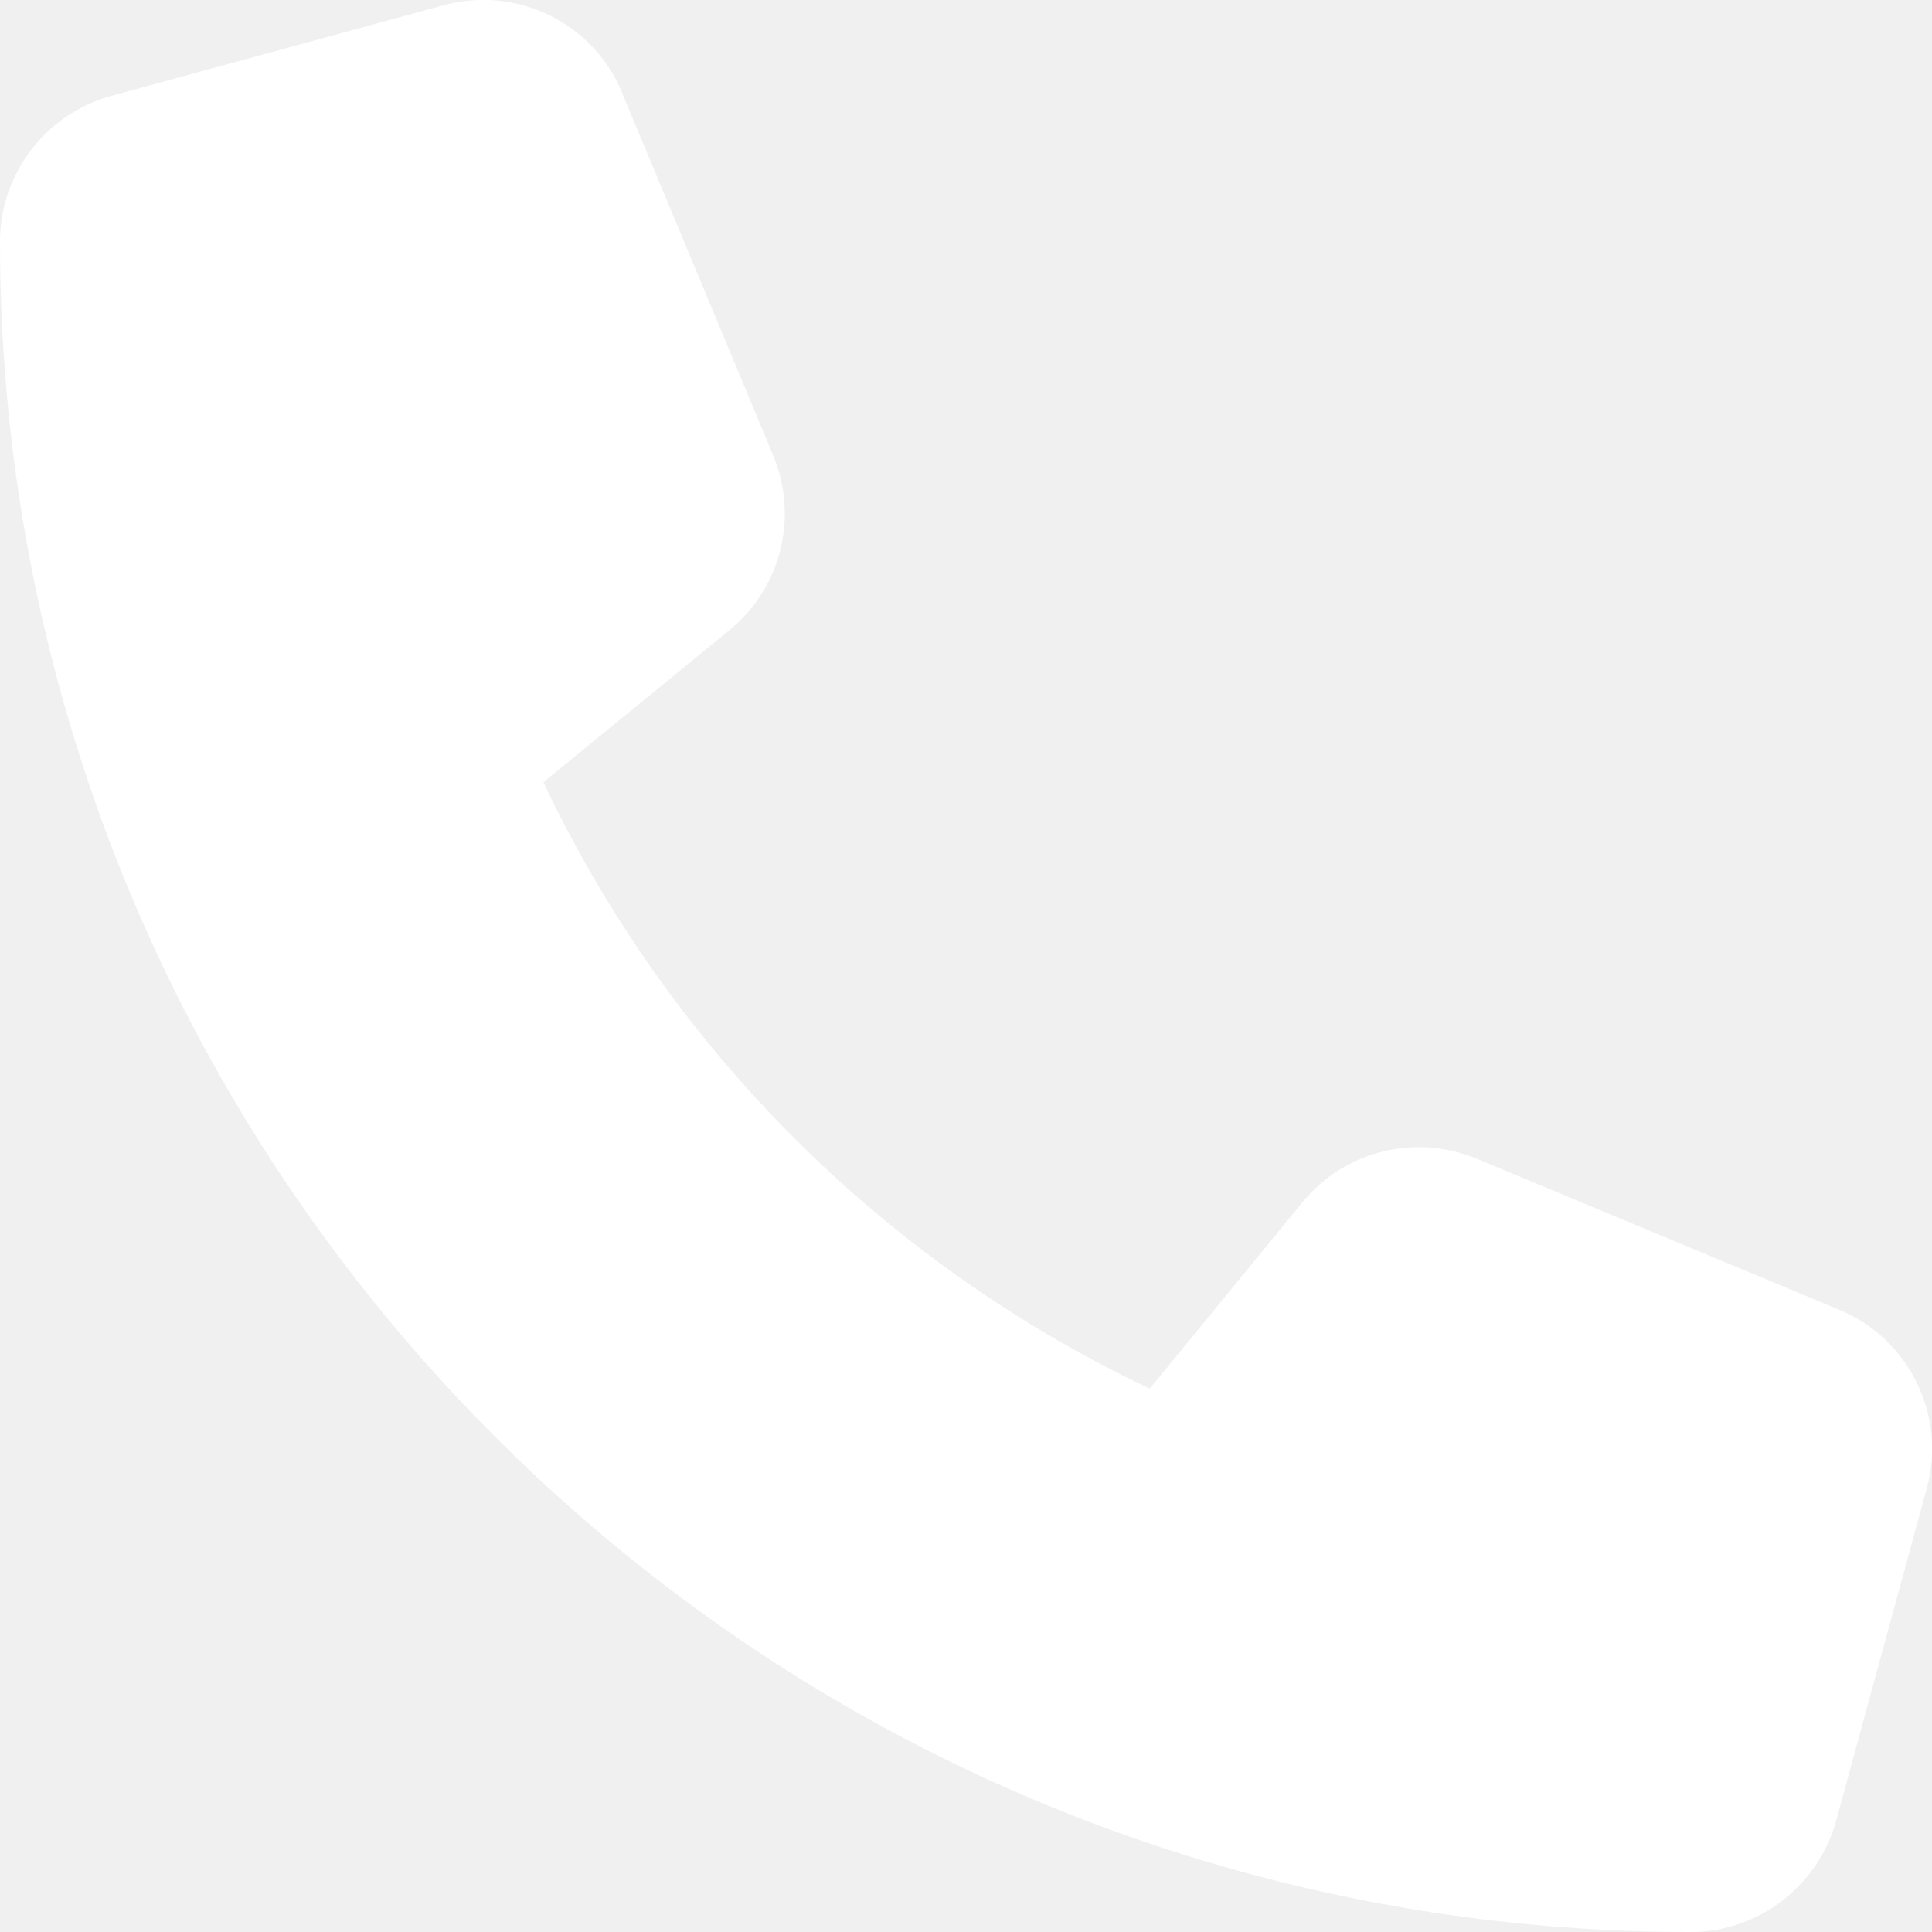
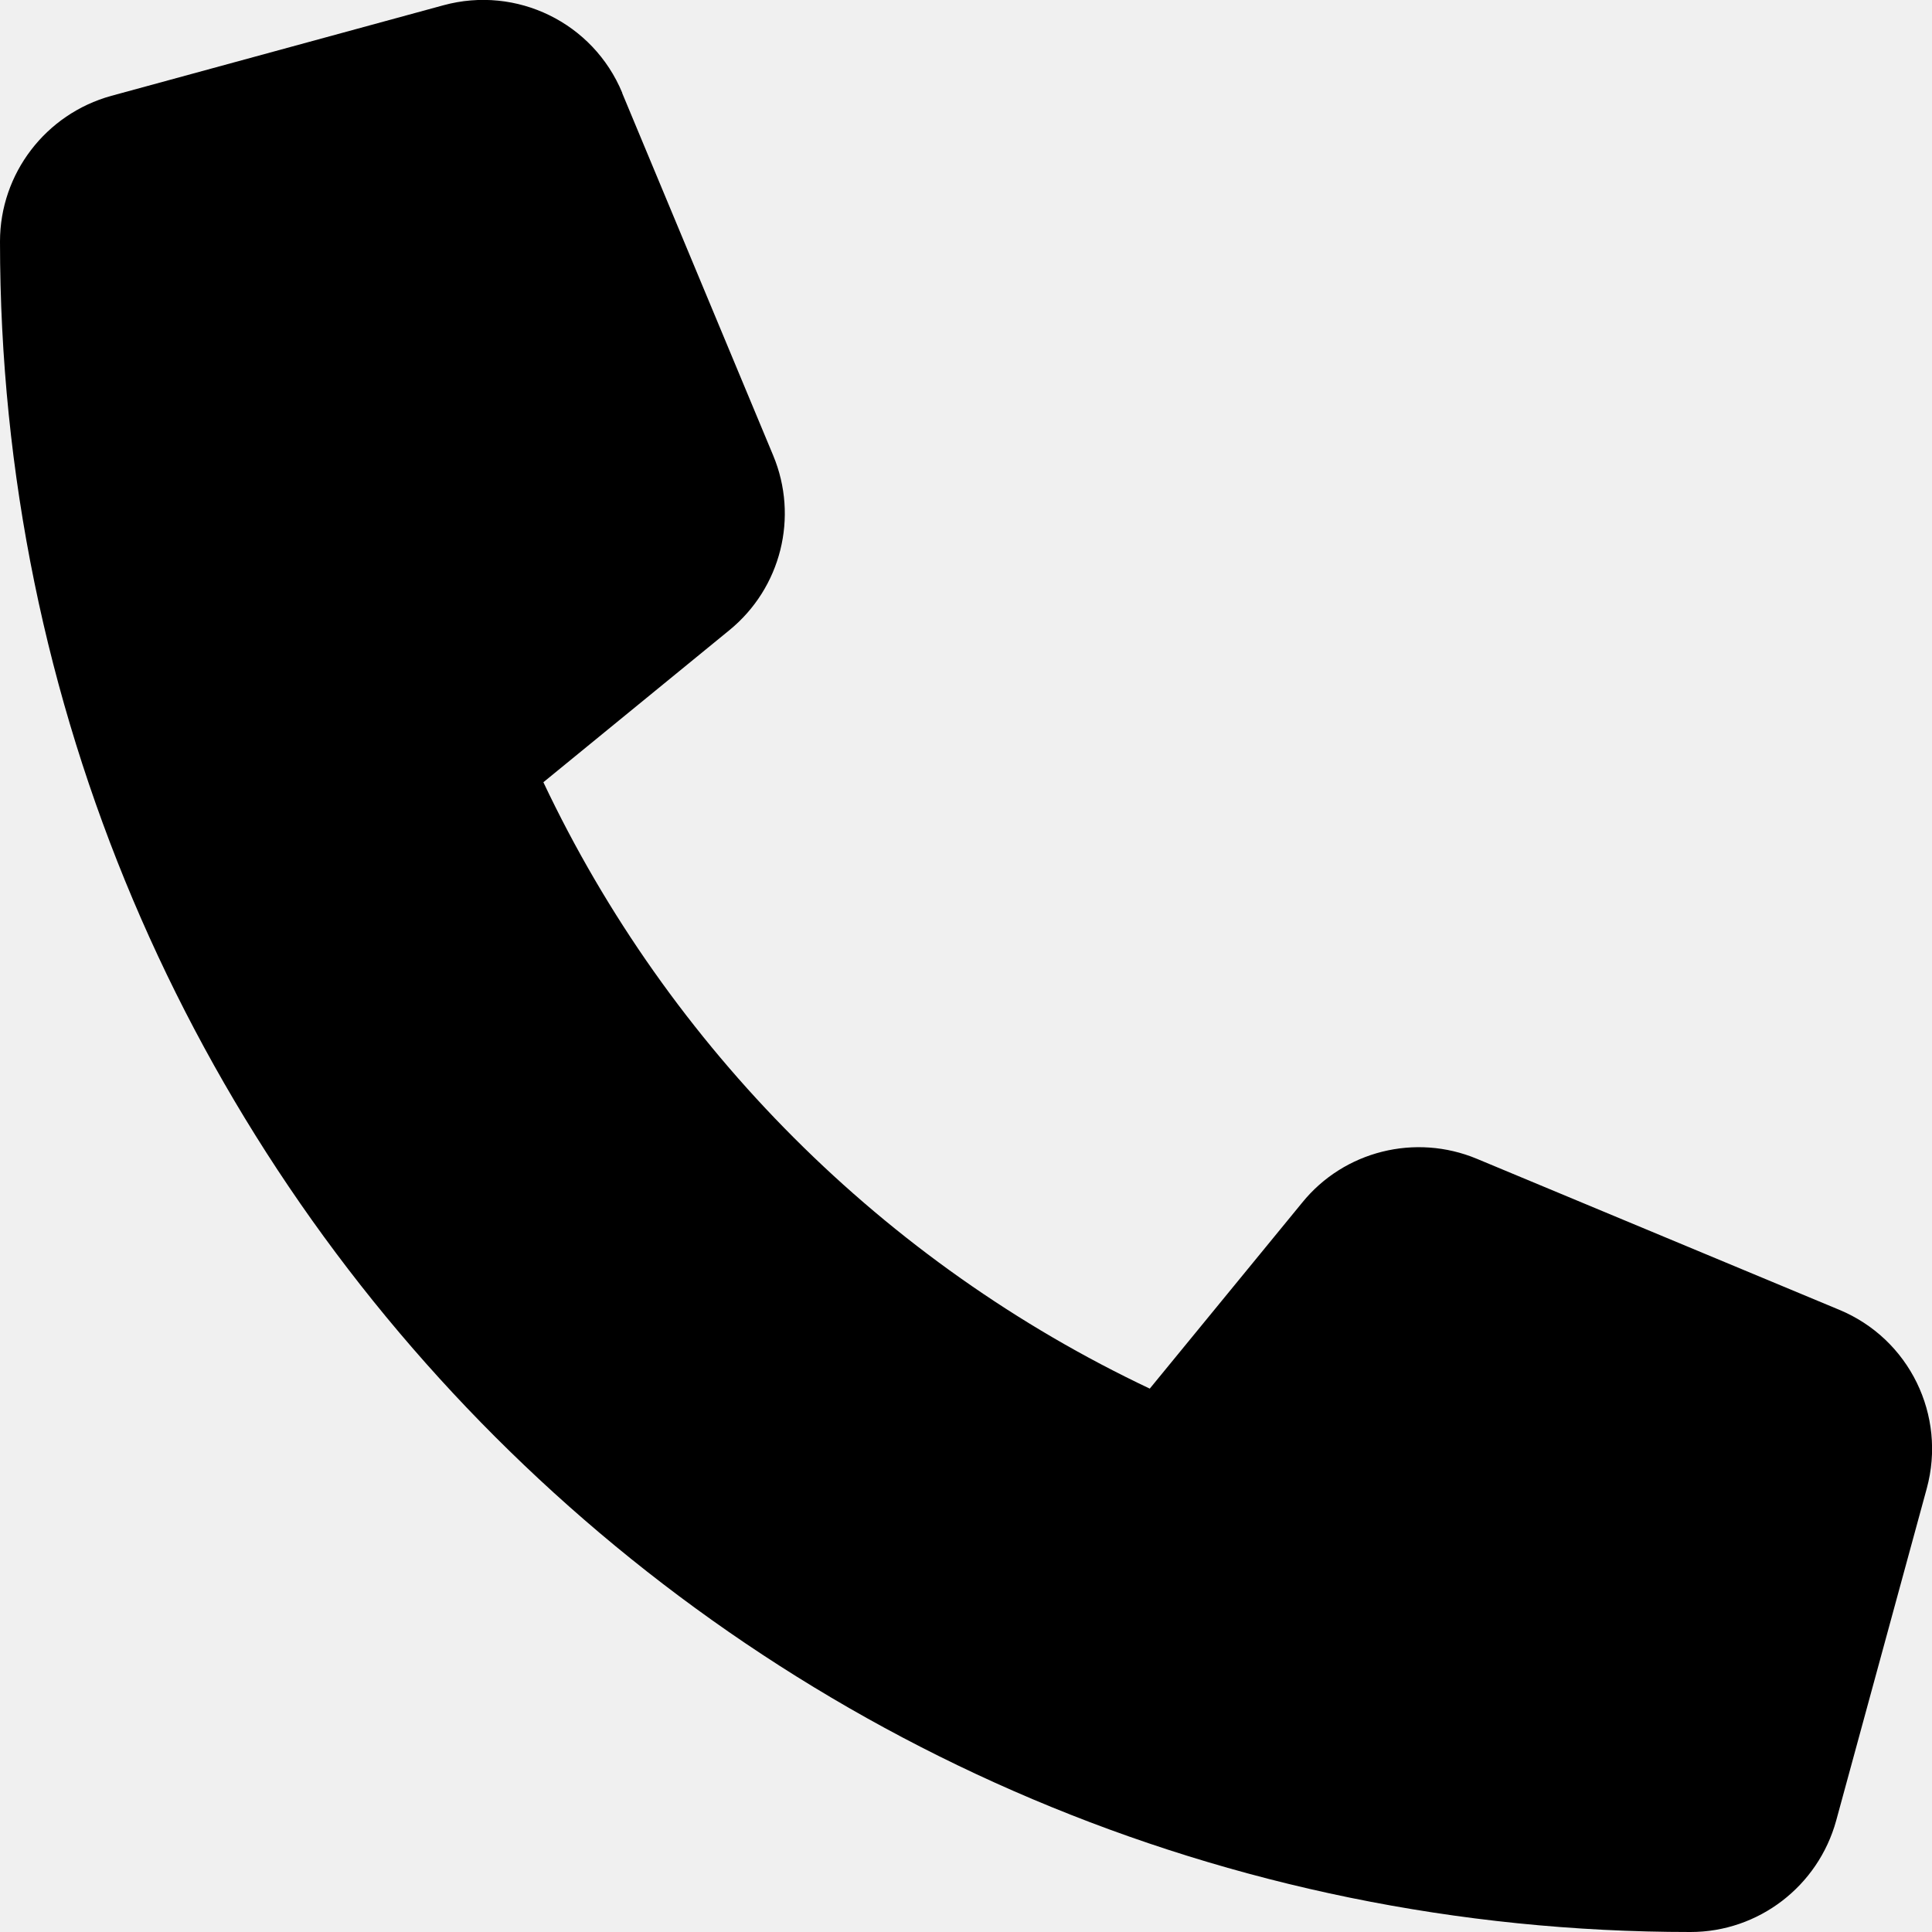
<svg xmlns="http://www.w3.org/2000/svg" viewBox="0 0 512 512">
-   <path d="M164.9 24.6c-7.7-18.6-28-28.5-47.4-23.2l-88 24C12.1 30.2 0 46 0 64C0 311.4 200.6 512 448 512c18 0 33.8-12.1 38.6-29.5l24-88c5.3-19.4-4.6-39.7-23.2-47.4l-96-40c-16.3-6.8-35.2-2.1-46.3 11.6L304.7 368C234.3 334.7 177.3 277.7 144 207.3L193.3 167c13.7-11.2 18.4-30 11.6-46.3l-40-96z" fill="#ffffff" />
+   <path d="M164.9 24.6c-7.7-18.6-28-28.5-47.4-23.2l-88 24C12.1 30.2 0 46 0 64C0 311.4 200.6 512 448 512c18 0 33.8-12.1 38.6-29.5l24-88c5.3-19.4-4.6-39.7-23.2-47.4l-96-40c-16.3-6.8-35.2-2.1-46.3 11.6L304.7 368C234.3 334.7 177.3 277.7 144 207.3L193.3 167c13.7-11.2 18.4-30 11.6-46.3l-40-96z" />
</svg>
